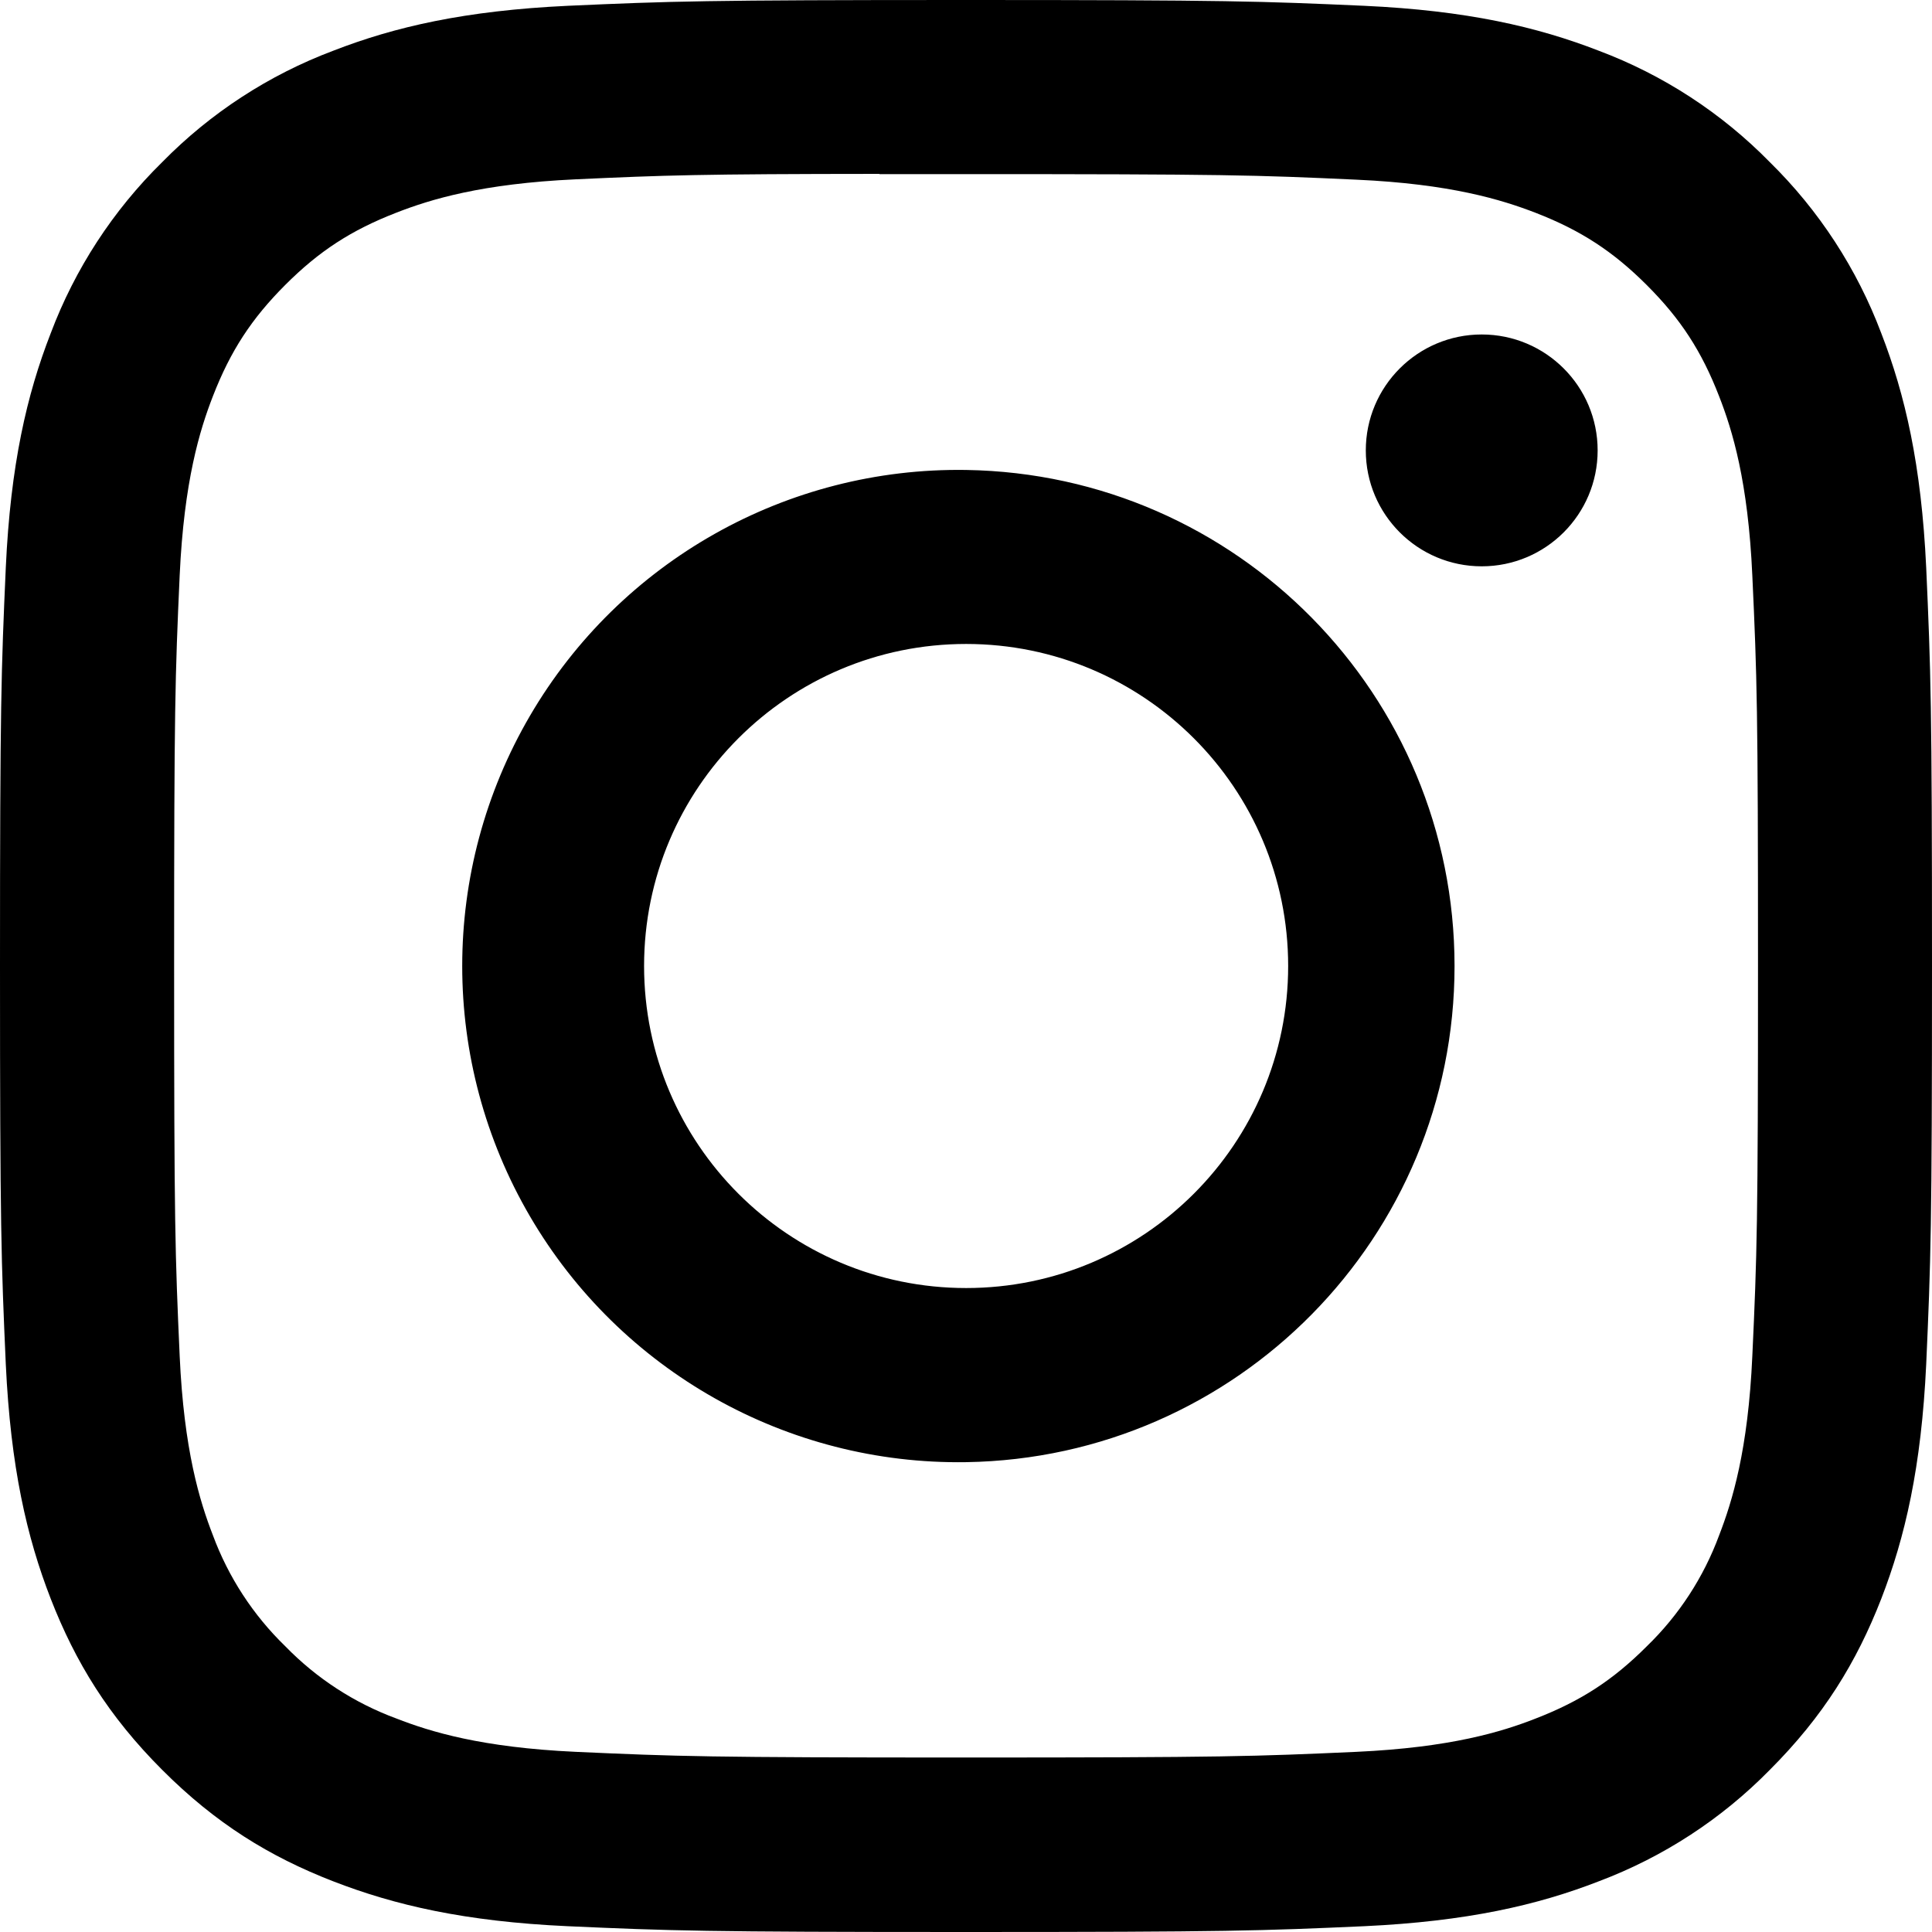
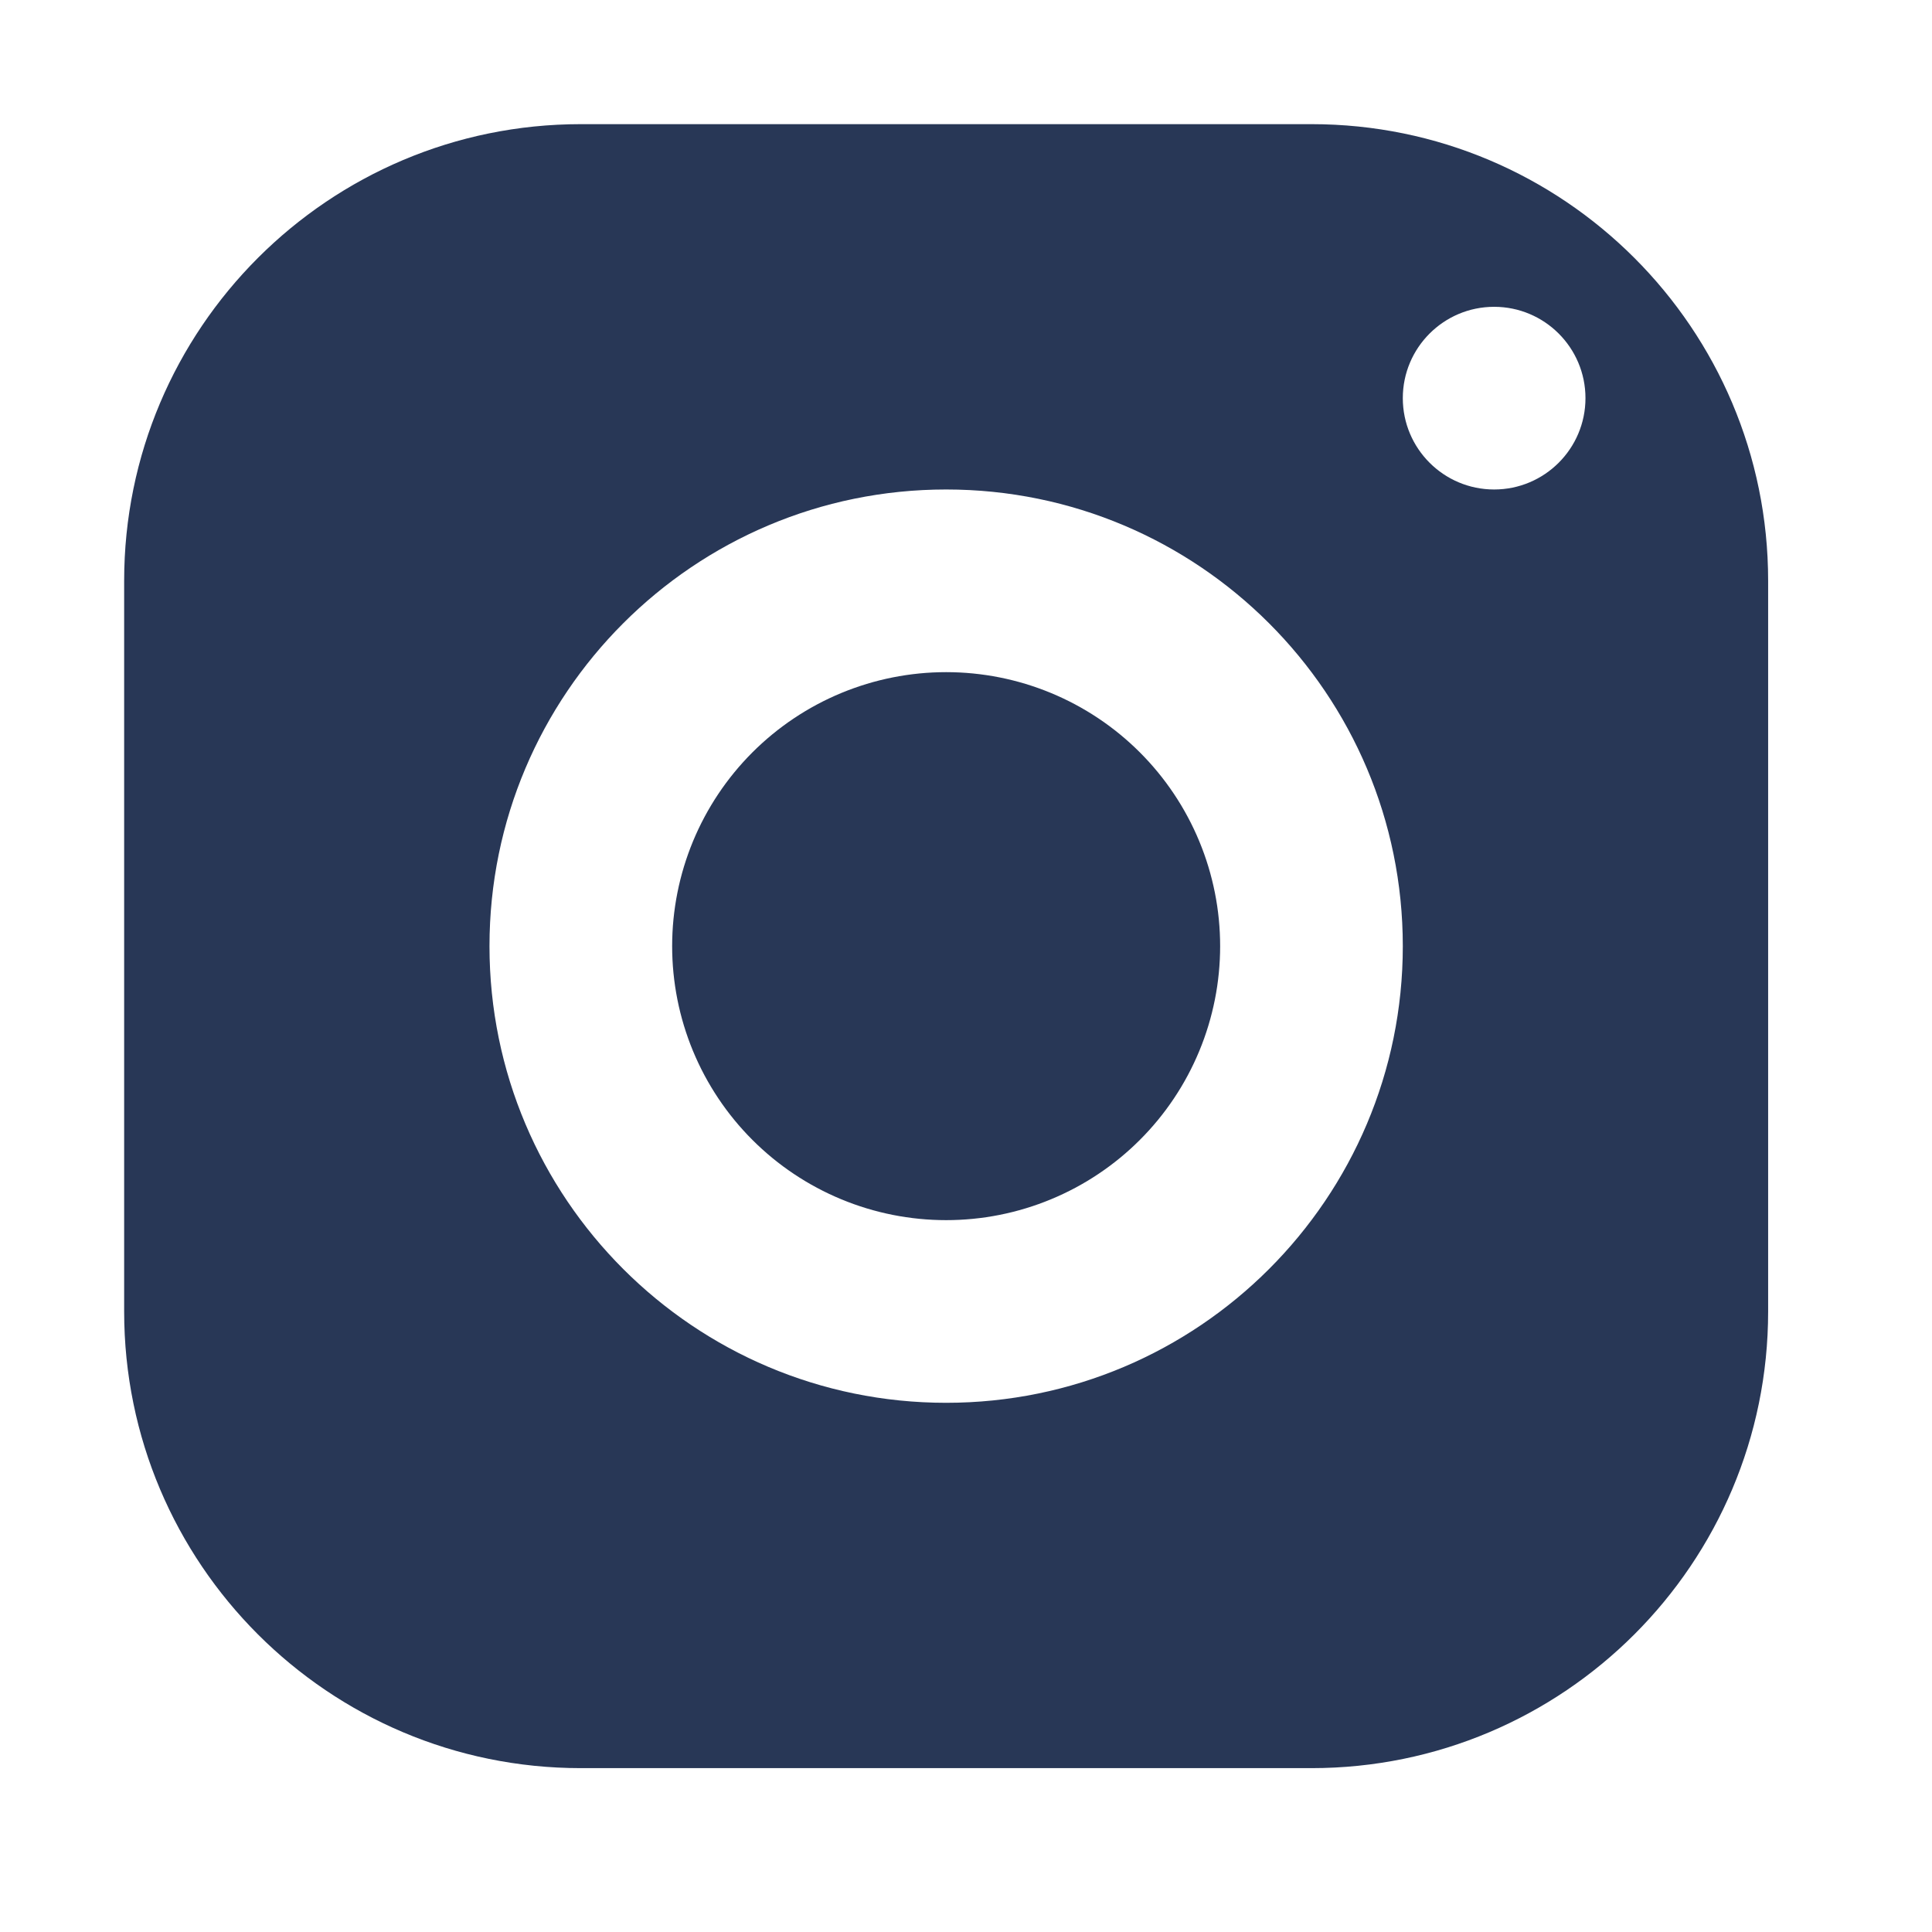
- <svg xmlns="http://www.w3.org/2000/svg" width="16" height="16" fill="currentColor" class="bi bi-instagram" viewBox="0 0 16 16">
-   <path d="M8 0C5.829 0 5.556.01 4.703.048 3.85.088 3.269.222 2.76.42a3.917 3.917 0 0 0-1.417.923A3.927 3.927 0 0 0 .42 2.76C.222 3.268.087 3.85.048 4.7.01 5.555 0 5.827 0 8.001c0 2.172.01 2.444.048 3.297.04.852.174 1.433.372 1.942.205.526.478.972.923 1.417.444.445.89.719 1.416.923.51.198 1.09.333 1.942.372C5.555 15.99 5.827 16 8 16s2.444-.01 3.298-.048c.851-.04 1.434-.174 1.943-.372a3.916 3.916 0 0 0 1.416-.923c.445-.445.718-.891.923-1.417.197-.509.332-1.09.372-1.942C15.99 10.445 16 10.173 16 8s-.01-2.445-.048-3.299c-.04-.851-.175-1.433-.372-1.941a3.926 3.926 0 0 0-.923-1.417A3.911 3.911 0 0 0 13.24.42c-.51-.198-1.092-.333-1.943-.372C10.443.01 10.172 0 7.998 0h.003zm-.717 1.442h.718c2.136 0 2.389.007 3.232.046.78.035 1.204.166 1.486.275.373.145.64.319.92.599.28.28.453.546.598.92.11.281.24.705.275 1.485.039.843.047 1.096.047 3.231s-.008 2.389-.047 3.232c-.035.78-.166 1.203-.275 1.485a2.47 2.47 0 0 1-.599.919c-.28.28-.546.453-.92.598-.28.11-.704.24-1.485.276-.843.038-1.096.047-3.232.047s-2.39-.009-3.233-.047c-.78-.036-1.203-.166-1.485-.276a2.478 2.478 0 0 1-.92-.598 2.48 2.48 0 0 1-.6-.92c-.109-.281-.24-.705-.275-1.485-.038-.843-.046-1.096-.046-3.233 0-2.136.008-2.388.046-3.231.036-.78.166-1.204.276-1.486.145-.373.319-.64.599-.92.28-.28.546-.453.92-.598.282-.11.705-.24 1.485-.276.738-.034 1.024-.044 2.515-.045v.002zm4.988 1.328a.96.96 0 1 0 0 1.92.96.96 0 0 0 0-1.92zm-4.27 1.122a4.109 4.109 0 1 0 0 8.217 4.109 4.109 0 0 0 0-8.217zm0 1.441a2.667 2.667 0 1 1 0 5.334 2.667 2.667 0 0 1 0-5.334z" />
+ <svg xmlns="http://www.w3.org/2000/svg" width="810pt" height="810pt" viewBox="0 0 810 810" version="1.2">
+   <defs>
+     <clipPath id="clip1">
+       <path d="M 52.051 52.051 L 741.301 52.051 L 741.301 741.301 L 52.051 741.301 Z M 52.051 52.051 " />
+     </clipPath>
+   </defs>
+   <g id="surface1">
+     <g clip-path="url(#clip1)" clip-rule="nonzero">
+       <path style=" stroke:none;fill-rule:nonzero;fill:rgb(15.689%,21.57%,33.73%);fill-opacity:1;" d="M 243.508 52.051 C 137.785 52.051 52.051 137.785 52.051 243.508 L 52.051 549.844 C 52.051 655.566 137.785 741.301 243.508 741.301 L 549.84 741.301 C 655.566 741.301 741.301 655.566 741.301 549.844 L 741.301 243.508 C 741.301 137.785 655.566 52.051 549.84 52.051 Z M 626.426 128.633 C 647.562 128.633 664.715 145.789 664.715 166.926 C 664.715 188.062 647.562 205.219 626.426 205.219 C 605.289 205.219 588.133 188.062 588.133 166.926 C 588.133 145.789 605.289 128.633 626.426 128.633 Z M 396.676 205.219 C 502.398 205.219 588.133 290.953 588.133 396.676 C 588.133 502.398 502.398 588.133 396.676 588.133 C 290.953 588.133 205.219 502.398 205.219 396.676 C 205.219 290.953 290.953 205.219 396.676 205.219 Z M 396.676 281.801 C 394.797 281.801 392.918 281.848 391.039 281.938 C 389.16 282.031 387.285 282.168 385.414 282.352 C 383.543 282.539 381.68 282.77 379.82 283.043 C 377.961 283.32 376.109 283.641 374.266 284.008 C 372.422 284.375 370.586 284.785 368.762 285.242 C 366.938 285.699 365.129 286.199 363.328 286.746 C 361.531 287.293 359.746 287.883 357.977 288.516 C 356.203 289.148 354.453 289.824 352.715 290.543 C 350.977 291.266 349.258 292.027 347.559 292.828 C 345.859 293.633 344.18 294.477 342.523 295.363 C 340.867 296.25 339.23 297.176 337.617 298.145 C 336.004 299.109 334.418 300.117 332.855 301.16 C 331.289 302.203 329.754 303.285 328.246 304.406 C 326.734 305.527 325.254 306.684 323.801 307.875 C 322.348 309.066 320.922 310.297 319.531 311.559 C 318.137 312.82 316.777 314.117 315.445 315.445 C 314.117 316.777 312.82 318.137 311.559 319.531 C 310.297 320.922 309.066 322.348 307.875 323.801 C 306.684 325.254 305.527 326.734 304.406 328.246 C 303.285 329.754 302.203 331.289 301.16 332.855 C 300.117 334.418 299.109 336.004 298.145 337.617 C 297.176 339.23 296.25 340.867 295.363 342.523 C 294.477 344.18 293.633 345.859 292.828 347.559 C 292.027 349.258 291.266 350.977 290.543 352.715 C 289.824 354.453 289.148 356.203 288.516 357.977 C 287.883 359.746 287.293 361.531 286.746 363.328 C 286.199 365.129 285.699 366.938 285.242 368.762 C 284.785 370.586 284.375 372.422 284.008 374.266 C 283.641 376.109 283.32 377.961 283.043 379.82 C 282.77 381.68 282.539 383.543 282.352 385.414 C 282.168 387.285 282.031 389.16 281.938 391.039 C 281.848 392.918 281.801 394.797 281.801 396.676 C 281.801 398.555 281.848 400.434 281.938 402.312 C 282.031 404.191 282.168 406.062 282.352 407.934 C 282.539 409.805 282.77 411.672 283.043 413.531 C 283.32 415.391 283.641 417.242 284.008 419.086 C 284.375 420.93 284.785 422.766 285.242 424.586 C 285.699 426.41 286.199 428.223 286.746 430.023 C 287.293 431.82 287.883 433.605 288.516 435.375 C 289.148 437.145 289.824 438.898 290.543 440.637 C 291.266 442.371 292.027 444.09 292.828 445.789 C 293.633 447.488 294.477 449.168 295.363 450.828 C 296.25 452.484 297.176 454.121 298.145 455.734 C 299.109 457.344 300.117 458.934 301.16 460.496 C 302.203 462.059 303.285 463.598 304.406 465.105 C 305.527 466.617 306.684 468.098 307.875 469.551 C 309.066 471.004 310.297 472.426 311.559 473.82 C 312.82 475.215 314.117 476.574 315.445 477.902 C 316.777 479.234 318.137 480.531 319.531 481.793 C 320.922 483.055 322.348 484.281 323.801 485.477 C 325.254 486.668 326.734 487.824 328.242 488.945 C 329.754 490.062 331.289 491.145 332.855 492.191 C 334.418 493.234 336.004 494.238 337.617 495.207 C 339.23 496.172 340.867 497.102 342.523 497.984 C 344.18 498.871 345.859 499.719 347.559 500.52 C 349.258 501.324 350.977 502.086 352.715 502.805 C 354.453 503.523 356.203 504.203 357.977 504.836 C 359.746 505.469 361.531 506.059 363.328 506.605 C 365.129 507.148 366.938 507.652 368.762 508.109 C 370.586 508.562 372.422 508.977 374.266 509.344 C 376.109 509.711 377.961 510.031 379.82 510.309 C 381.68 510.582 383.543 510.812 385.414 510.996 C 387.285 511.18 389.16 511.32 391.039 511.41 C 392.918 511.504 394.797 511.551 396.676 511.551 C 398.555 511.551 400.434 511.504 402.312 511.41 C 404.191 511.32 406.062 511.18 407.934 510.996 C 409.805 510.812 411.672 510.582 413.531 510.309 C 415.391 510.031 417.242 509.711 419.086 509.344 C 420.93 508.977 422.766 508.562 424.586 508.109 C 426.41 507.652 428.223 507.148 430.023 506.605 C 431.82 506.059 433.605 505.469 435.375 504.836 C 437.145 504.203 438.898 503.523 440.637 502.805 C 442.371 502.086 444.09 501.324 445.789 500.52 C 447.488 499.719 449.168 498.871 450.828 497.984 C 452.484 497.102 454.121 496.172 455.734 495.207 C 457.344 494.238 458.934 493.234 460.496 492.191 C 462.059 491.145 463.598 490.062 465.105 488.945 C 466.617 487.824 468.098 486.668 469.551 485.477 C 471.004 484.281 472.426 483.055 473.82 481.793 C 475.215 480.531 476.574 479.234 477.902 477.902 C 479.234 476.574 480.531 475.215 481.793 473.82 C 483.055 472.426 484.281 471.004 485.477 469.551 C 486.668 468.098 487.824 466.617 488.945 465.105 C 490.062 463.598 491.145 462.059 492.191 460.496 C 493.234 458.934 494.238 457.344 495.207 455.734 C 496.172 454.121 497.098 452.484 497.984 450.828 C 498.871 449.168 499.719 447.488 500.52 445.789 C 501.324 444.09 502.086 442.371 502.805 440.637 C 503.523 438.898 504.203 437.145 504.836 435.375 C 505.469 433.605 506.059 431.82 506.605 430.023 C 507.148 428.223 507.652 426.41 508.105 424.586 C 508.562 422.766 508.977 420.93 509.344 419.086 C 509.711 417.242 510.031 415.391 510.309 413.531 C 510.582 411.672 510.812 409.805 510.996 407.934 C 511.18 406.062 511.32 404.191 511.41 402.312 C 511.504 400.434 511.551 398.555 511.551 396.676 C 511.551 394.797 511.504 392.918 511.41 391.039 C 511.32 389.16 511.18 387.285 510.996 385.414 C 510.812 383.543 510.582 381.68 510.309 379.82 C 510.031 377.961 509.711 376.109 509.344 374.266 C 508.977 372.422 508.562 370.586 508.105 368.762 C 507.652 366.938 507.148 365.129 506.605 363.328 C 506.059 361.531 505.469 359.746 504.836 357.977 C 504.203 356.203 503.523 354.453 502.805 352.715 C 502.086 350.977 501.324 349.258 500.52 347.559 C 499.719 345.859 498.871 344.18 497.984 342.523 C 497.098 340.867 496.172 339.23 495.207 337.617 C 494.238 336.004 493.234 334.418 492.191 332.855 C 491.145 331.289 490.062 329.754 488.945 328.246 C 487.824 326.734 486.668 325.254 485.477 323.801 C 484.281 322.348 483.055 320.922 481.793 319.531 C 480.531 318.137 479.234 316.777 477.902 315.445 C 476.574 314.117 475.215 312.82 473.82 311.559 C 472.426 310.297 471.004 309.066 469.551 307.875 C 468.098 306.684 466.617 305.527 465.105 304.406 C 463.598 303.285 462.059 302.203 460.496 301.16 C 458.934 300.117 457.344 299.109 455.734 298.145 C 454.121 297.176 452.484 296.25 450.828 295.363 C 449.168 294.477 447.488 293.633 445.789 292.828 C 444.09 292.027 442.371 291.266 440.637 290.543 C 438.898 289.824 437.145 289.148 435.375 288.516 C 433.605 287.883 431.82 287.293 430.023 286.746 C 428.223 286.199 426.41 285.699 424.586 285.242 C 422.766 284.785 420.93 284.375 419.086 284.008 C 417.242 283.641 415.391 283.32 413.531 283.043 C 411.672 282.77 409.805 282.539 407.934 282.352 C 406.062 282.168 404.191 282.031 402.312 281.938 C 400.434 281.848 398.555 281.801 396.676 281.801 Z M 396.676 281.801 " />
+     </g>
+   </g>
</svg>
